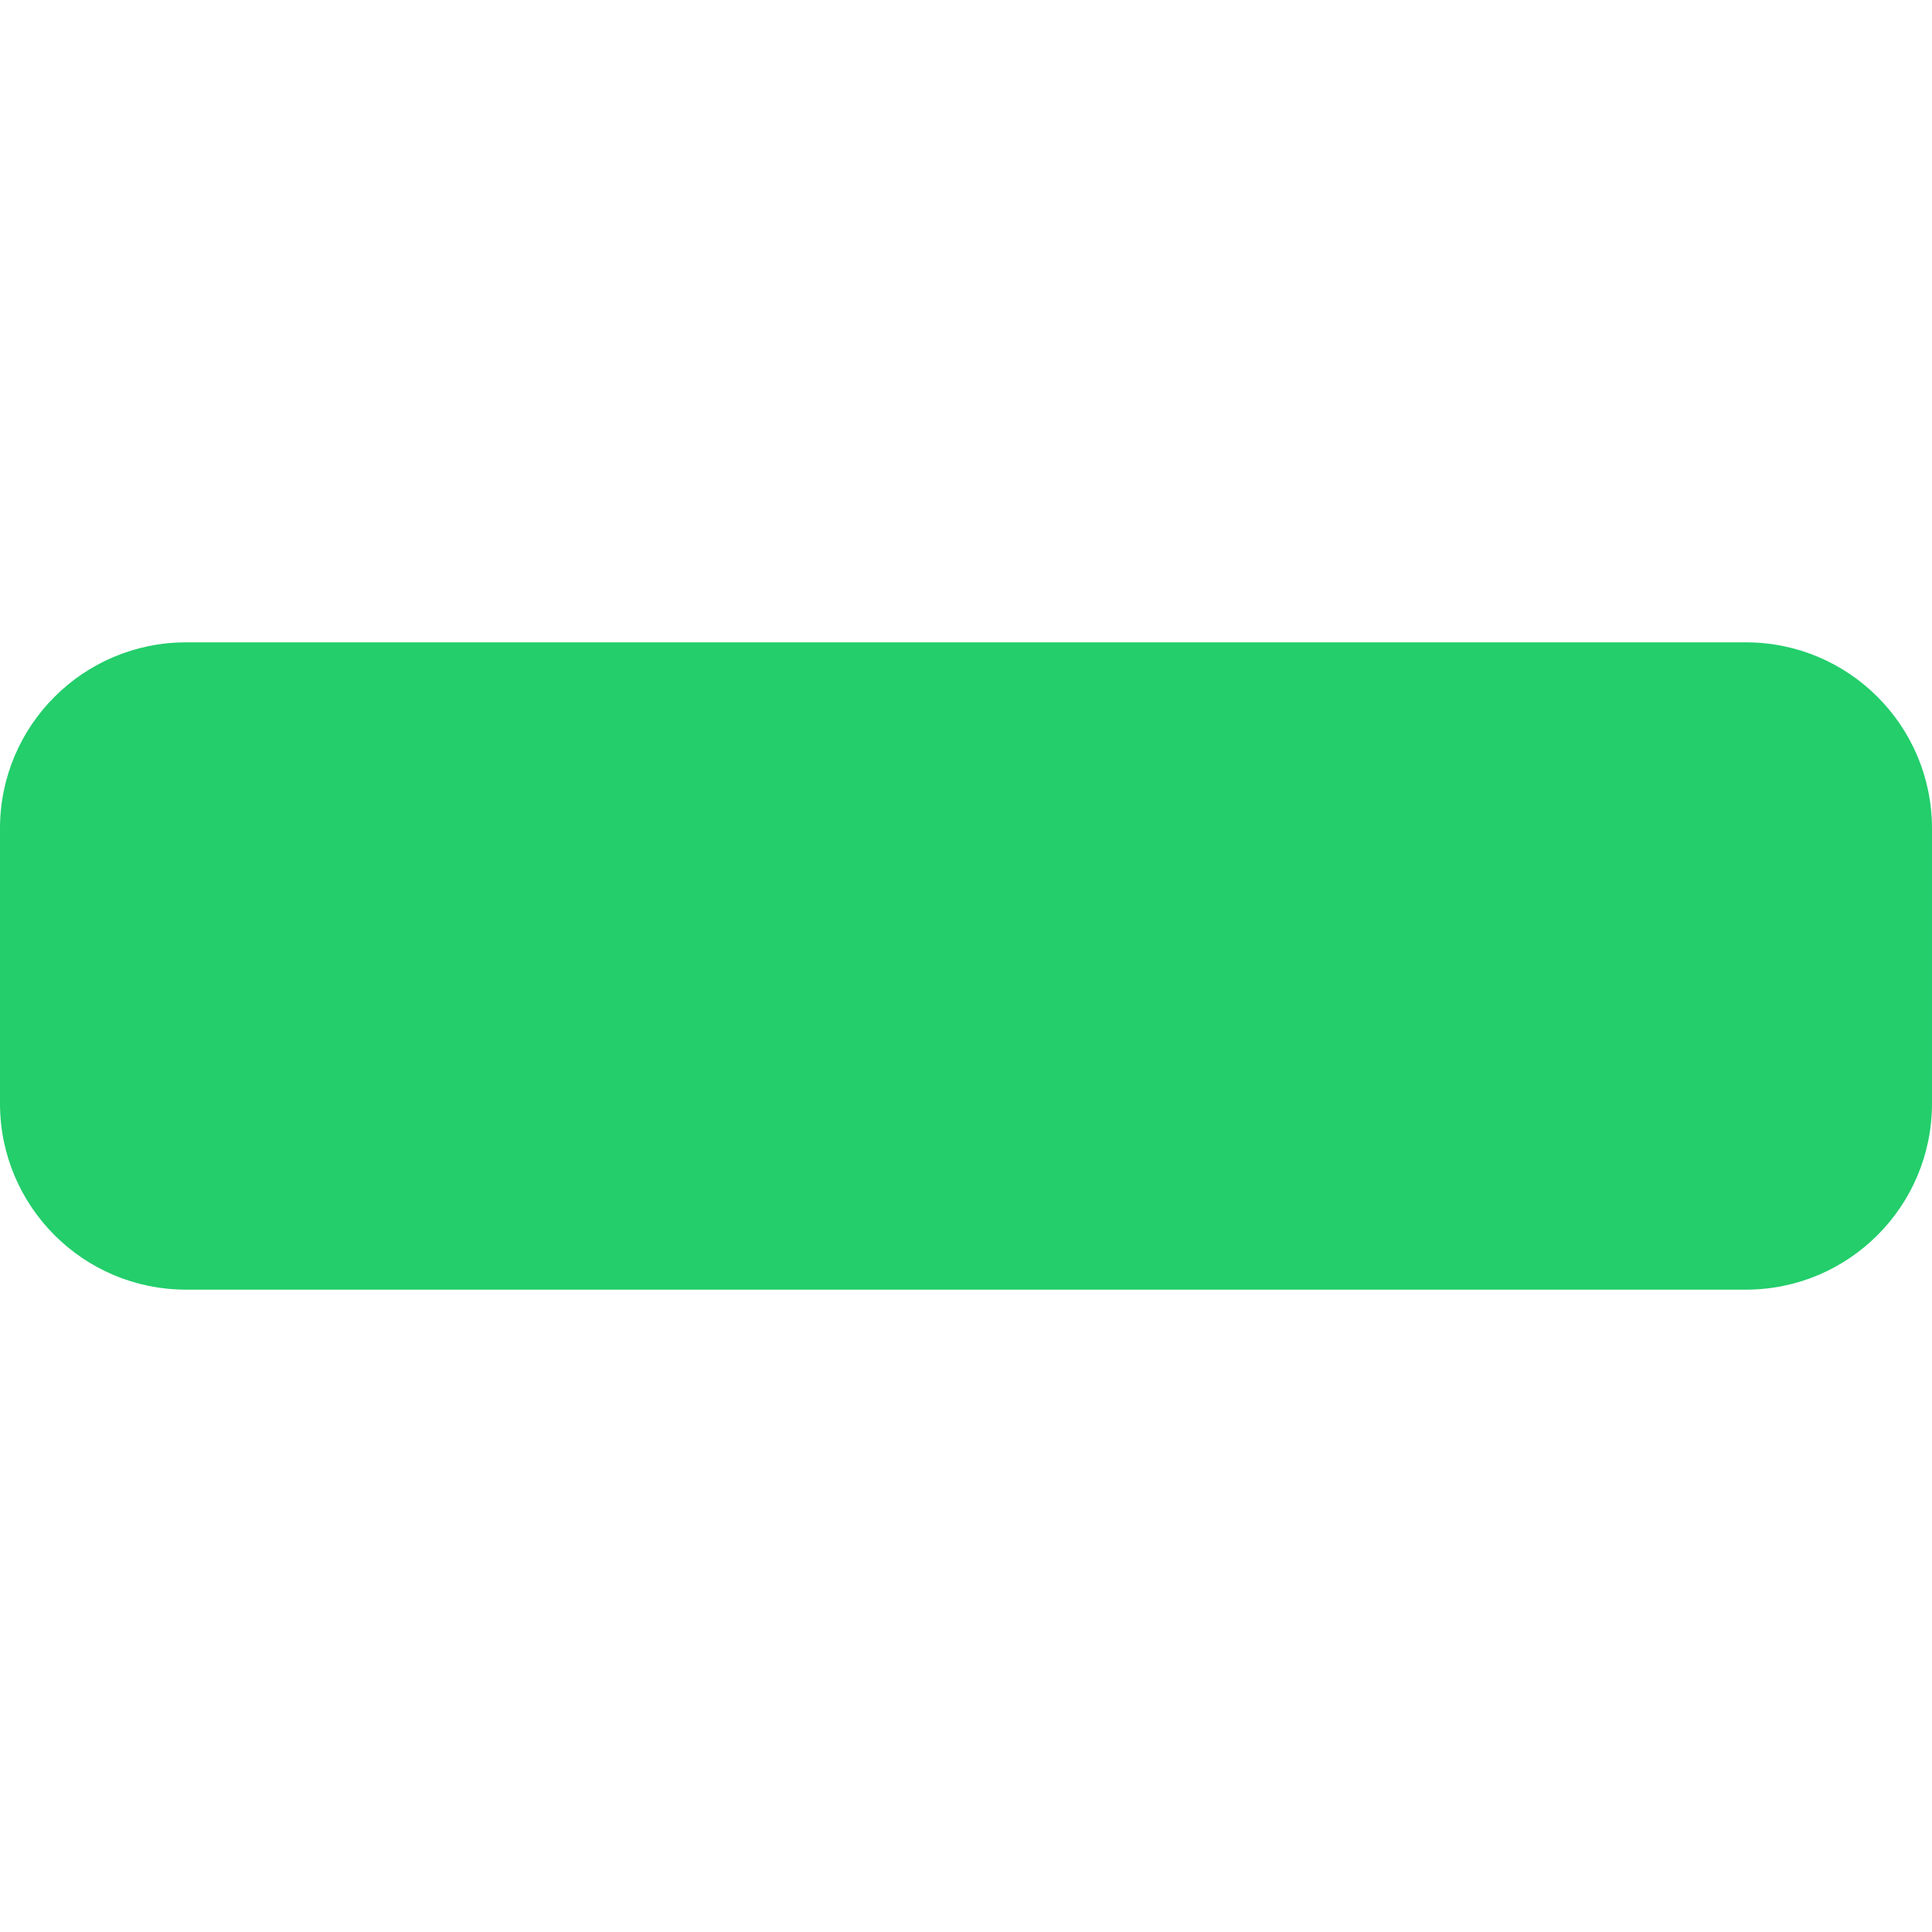
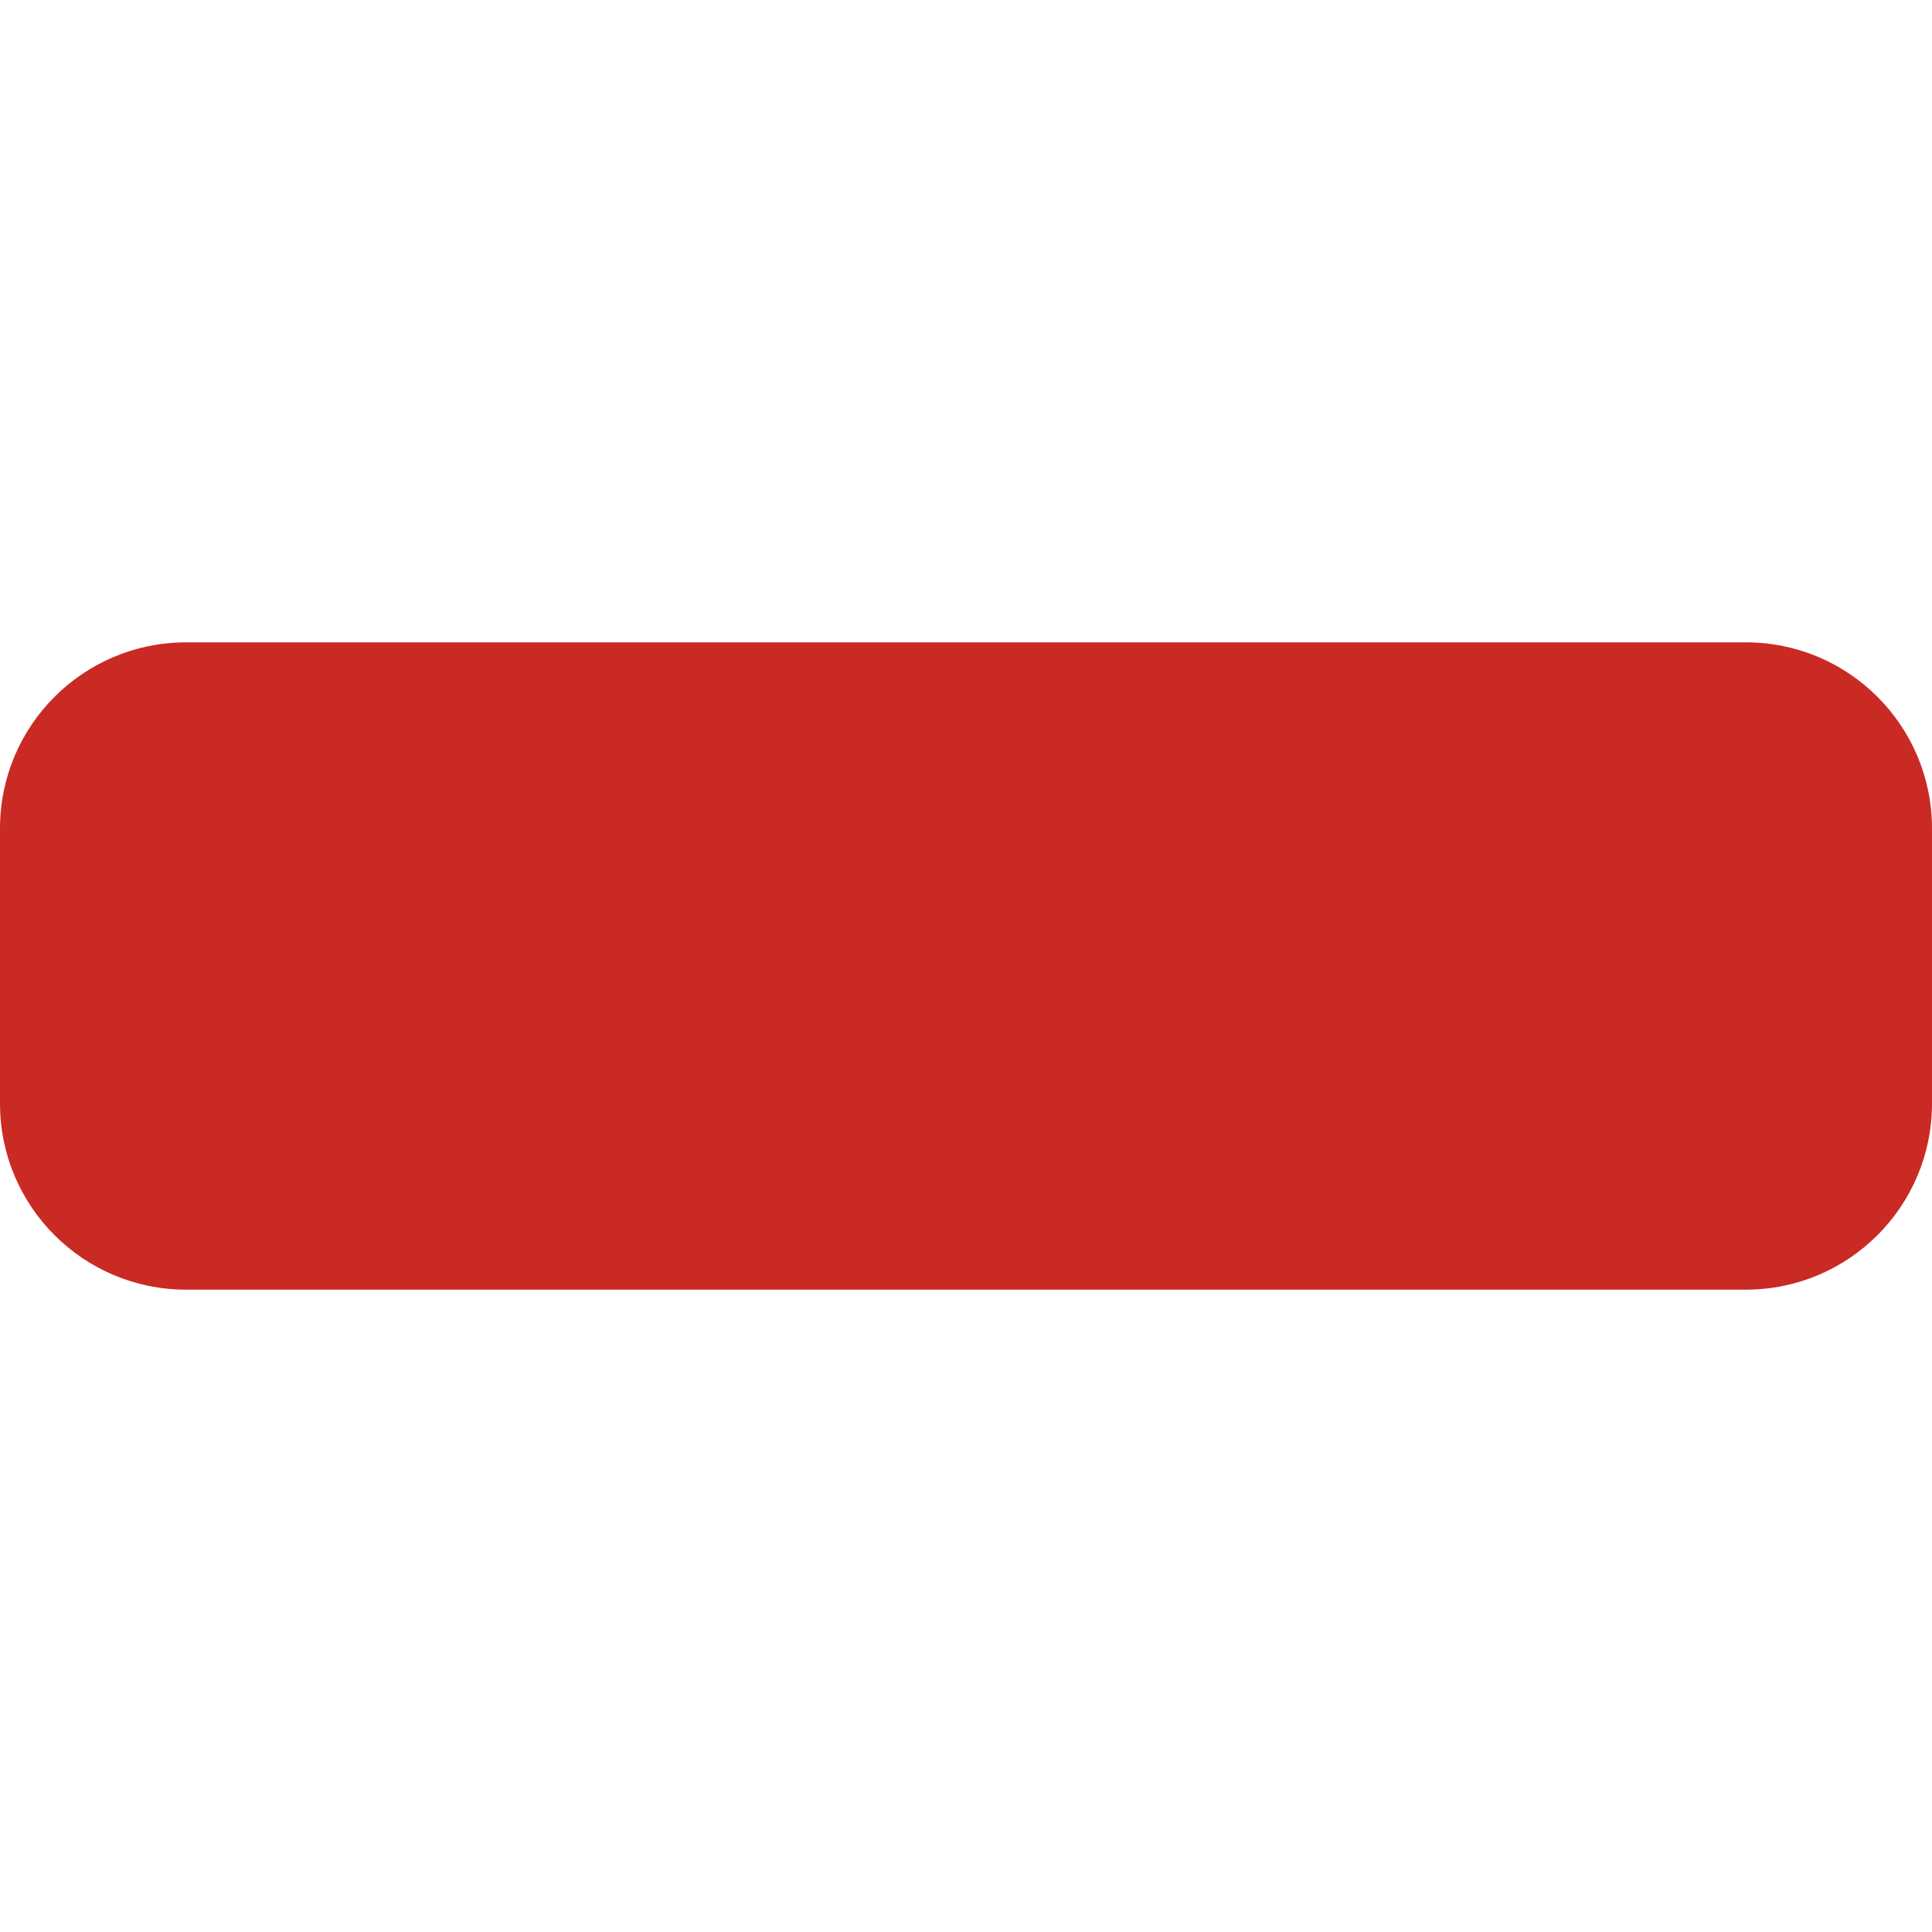
<svg xmlns="http://www.w3.org/2000/svg" version="1.1" x="0px" y="0px" viewBox="0 0 4000 4000" style="enable-background:new 0 0 4000 4000;" xml:space="preserve">
  <style type="text/css">
	.st0{display:none;}
	.st1{display:inline;fill:#E7ECED;}
- 	.st2{display:inline;fill:#23ce6b;}
- 	.st3{display:inline;fill:#424c55;}
- 	.st4{display:inline;fill:#0fa3b1;}
+ 	.st2{display:inline;fill:#ca2a24;}
+ 	.st3{display:inline;fill:#758a95;}
+ 	.st4{display:inline;fill:#334147;}
	.st5{display:inline;fill:#366DB6;}
	.st6{display:inline;fill:#F6F6F6;}
	.st7{display:inline;}
- 	.st8{fill:#23ce6b;}
+ 	.st8{fill:#ca2a24;}
</style>
  <g id="Main" class="st0">
    <path class="st1" d="M1772.9,2255.66l-158.15,158.14l158.15,158.14c26.96,26.97,26.96,70.55,0,97.51   c-13.46,13.45-31.11,20.2-48.76,20.2c-17.66,0-35.32-6.75-48.76-20.2l-206.9-206.9c-26.97-26.96-26.97-70.55,0-97.51l206.9-206.9   c26.9-26.97,70.62-26.97,97.52,0C1799.86,2185.11,1799.86,2228.69,1772.9,2255.66z" />
    <path class="st1" d="M2135.23,2156.84l-137.93,482.75c-8.62,30.34-36.2,50.06-66.27,50.06c-6.28,0-12.62-0.89-18.97-2.61   c-36.62-10.49-57.86-48.69-47.38-85.24l137.93-482.76c10.48-36.62,48.61-57.59,85.24-47.45   C2124.46,2082.08,2145.71,2120.28,2135.23,2156.84z" />
    <path class="st1" d="M2531.51,2462.55l-206.9,206.9c-13.44,13.45-31.1,20.2-48.75,20.2c-17.66,0-35.32-6.75-48.76-20.2   c-26.97-26.97-26.97-70.55,0-97.51l158.14-158.14l-158.14-158.14c-26.97-26.97-26.97-70.56,0-97.52c26.9-26.97,70.61-26.97,97.51,0   l206.9,206.9C2558.48,2392.01,2558.48,2435.59,2531.51,2462.55z" />
    <path class="st1" d="M3152.2,2206.89c-70.9,0-135.45-45.17-155.45-113.17c-20.9-70.97-49.1-112.62-83.86-176.42   c-34-62.41-20.76-140.14,29.52-190.41l111.93-111.93l-255.59-255.58l-111.93,111.93c-50.27,50.27-128,63.51-190.41,29.51   c-63.8-34.76-105.45-62.97-176.41-83.86c-67.93-19.93-113.11-84.48-113.11-155.38v-158.14H1793.1v158.14   c0,70.9-45.17,135.44-113.17,155.44c-70.97,20.9-112.62,49.11-176.42,83.86c-62.41,34-140.14,20.76-190.41-29.51l-111.93-111.93   l-255.59,255.58l111.93,111.93c50.28,50.28,63.52,128,29.52,190.42c-34.76,63.79-62.97,105.44-83.86,176.41   c-19.93,67.93-84.48,113.1-155.38,113.1H689.65v413.8H847.8c70.89,0,135.44,45.17,155.44,113.17   c20.9,70.97,49.1,112.62,83.86,176.41c34,62.42,20.76,140.14-29.52,190.42l-111.93,111.93l255.59,255.58l111.93-111.93   c50.27-50.27,128-63.51,190.41-29.51c63.8,34.76,105.45,62.97,176.42,83.86c67.93,19.93,113.1,84.48,113.1,155.38v158.14h413.79   v-158.14c0-70.9,45.18-135.45,113.18-155.45c70.96-20.89,112.61-49.1,176.41-83.86c62.41-34,140.14-20.75,190.41,29.52   l111.93,111.93l255.59-255.59l-111.93-111.92c-50.27-50.28-63.52-128-29.52-190.42c34.76-63.8,62.97-105.44,83.86-176.41   c19.93-67.93,84.49-113.1,155.38-113.1h158.14v-413.8H3152.2z M2000,3172.41c-418.98,0-758.62-339.64-758.62-758.61   c0-418.98,339.64-758.62,758.62-758.62c418.97,0,758.61,339.64,758.61,758.62C2758.61,2832.77,2418.97,3172.41,2000,3172.41z" />
    <path class="st2" d="M3999.99,653.61v173.98H0v2931.02C0,3891.93,108.07,4000,241.38,4000h3517.23   c133.31,0,241.38-108.07,241.39-241.39V655.17C4000,654.65,4000,654.13,3999.99,653.61z M3310.34,2620.69H3152.2   c-70.89,0-135.45,45.17-155.38,113.1c-20.89,70.97-49.1,112.61-83.86,176.41c-34,62.42-20.75,140.14,29.52,190.42l111.93,111.92   l-255.59,255.59l-111.93-111.93c-50.27-50.27-128-63.52-190.41-29.52c-63.8,34.76-105.45,62.97-176.41,83.86   c-68,20-113.18,84.55-113.18,155.45v158.14H1793.1v-158.14c0-70.9-45.17-135.45-113.1-155.38   c-70.97-20.89-112.62-49.1-176.42-83.86c-62.41-34-140.14-20.76-190.41,29.51l-111.93,111.93l-255.59-255.58l111.93-111.93   c50.28-50.28,63.52-128,29.52-190.42c-34.76-63.79-62.96-105.44-83.86-176.41c-20-68-84.55-113.17-155.44-113.17H689.65v-413.8   h158.14c70.9,0,135.45-45.17,155.38-113.1c20.89-70.97,49.1-112.62,83.86-176.41c34-62.42,20.76-140.14-29.52-190.42   l-111.93-111.93l255.59-255.58l111.93,111.93c50.27,50.27,128,63.51,190.41,29.51c63.8-34.75,105.45-62.96,176.42-83.86   c68-20,113.17-84.54,113.17-155.44v-158.14h413.79v158.14c0,70.9,45.18,135.45,113.11,155.38c70.96,20.89,112.61,49.1,176.41,83.86   c62.41,34,140.14,20.76,190.41-29.51l111.93-111.93l255.59,255.58l-111.93,111.93c-50.28,50.27-63.52,128-29.52,190.41   c34.76,63.8,62.96,105.45,83.86,176.42c20,68,84.55,113.17,155.45,113.17h158.14V2620.69z" />
    <path class="st3" d="M3758.62,0H241.38C108.07,0,0,108.07,0,241.39v586.2h3999.99v-586.2C3999.99,108.07,3891.92,0,3758.62,0z    M551.72,551.72H275.86V275.86h275.86V551.72z M1103.44,551.72H827.58V275.86h275.86V551.72z M1655.17,551.72h-275.86V275.86   h275.86V551.72z" />
    <rect x="275.86" y="275.86" class="st4" width="275.86" height="275.86" />
    <rect x="827.58" y="275.86" class="st4" width="275.86" height="275.86" />
    <rect x="1379.31" y="275.86" class="st4" width="275.86" height="275.86" />
    <path class="st5" d="M1772.9,2255.66l-158.15,158.14l158.15,158.14c26.96,26.97,26.96,70.55,0,97.51   c-13.46,13.45-31.11,20.2-48.76,20.2c-17.66,0-35.32-6.75-48.76-20.2l-206.9-206.9c-26.97-26.96-26.97-70.55,0-97.51l206.9-206.9   c26.9-26.97,70.62-26.97,97.52,0C1799.86,2185.11,1799.86,2228.69,1772.9,2255.66z" />
    <path class="st5" d="M2135.23,2156.84l-137.93,482.75c-8.62,30.34-36.2,50.06-66.27,50.06c-6.28,0-12.62-0.89-18.97-2.61   c-36.62-10.49-57.86-48.69-47.38-85.24l137.93-482.76c10.48-36.62,48.61-57.59,85.24-47.45   C2124.46,2082.08,2145.71,2120.28,2135.23,2156.84z" />
    <path class="st5" d="M2531.51,2365.04c26.97,26.97,26.97,70.55,0,97.51l-206.9,206.9c-13.44,13.45-31.1,20.2-48.75,20.2   c-17.66,0-35.32-6.75-48.76-20.2c-26.97-26.97-26.97-70.55,0-97.51l158.14-158.14l-158.14-158.14c-26.97-26.97-26.97-70.56,0-97.52   c26.9-26.97,70.61-26.97,97.51,0L2531.51,2365.04z" />
    <path class="st6" d="M3152.2,2206.89c-70.9,0-135.45-45.17-155.45-113.17c-20.9-70.97-49.1-112.62-83.86-176.42   c-34-62.41-20.76-140.14,29.52-190.41l111.93-111.93l-255.59-255.58l-111.93,111.93c-50.27,50.27-128,63.51-190.41,29.51   c-63.8-34.76-105.45-62.97-176.41-83.86c-67.93-19.93-113.11-84.48-113.11-155.38v-158.14H1793.1v158.14   c0,70.9-45.17,135.44-113.17,155.44c-70.97,20.9-112.62,49.11-176.42,83.86c-62.41,34-140.14,20.76-190.41-29.51l-111.93-111.93   l-255.59,255.58l111.93,111.93c50.28,50.28,63.52,128,29.52,190.42c-34.76,63.79-62.97,105.44-83.86,176.41   c-19.93,67.93-84.48,113.1-155.38,113.1H689.65v413.8H847.8c70.89,0,135.44,45.17,155.44,113.17   c20.9,70.97,49.1,112.62,83.86,176.41c34,62.42,20.76,140.14-29.52,190.42l-111.93,111.93l255.59,255.58l111.93-111.93   c50.27-50.27,128-63.51,190.41-29.51c63.8,34.76,105.45,62.97,176.42,83.86c67.93,19.93,113.1,84.48,113.1,155.38v158.14h413.79   v-158.14c0-70.9,45.18-135.45,113.18-155.45c70.96-20.89,112.61-49.1,176.41-83.86c62.41-34,140.14-20.75,190.41,29.52   l111.93,111.93l255.59-255.59l-111.93-111.92c-50.27-50.28-63.52-128-29.52-190.42c34.76-63.8,62.97-105.44,83.86-176.41   c19.93-67.93,84.49-113.1,155.38-113.1h158.14v-413.8H3152.2z M2000,3172.41c-418.98,0-758.62-339.64-758.62-758.61   c0-418.98,339.64-758.62,758.62-758.62c418.97,0,758.61,339.64,758.61,758.62C2758.61,2832.77,2418.97,3172.41,2000,3172.41z" />
    <path class="st3" d="M2000,1655.18c-418.98,0-758.62,339.64-758.62,758.62c0,418.97,339.64,758.61,758.62,758.61   c418.97,0,758.61-339.64,758.61-758.61C2758.61,1994.82,2418.97,1655.18,2000,1655.18z M1772.9,2571.94   c26.96,26.97,26.96,70.55,0,97.51c-13.46,13.45-31.11,20.2-48.76,20.2c-17.66,0-35.32-6.75-48.76-20.2l-206.9-206.9   c-26.97-26.96-26.97-70.55,0-97.51l206.9-206.9c26.9-26.97,70.62-26.97,97.52,0c26.96,26.97,26.96,70.55,0,97.52l-158.15,158.14   L1772.9,2571.94z M2135.23,2156.84l-137.93,482.75c-8.62,30.34-36.2,50.06-66.27,50.06c-6.28,0-12.62-0.89-18.97-2.61   c-36.62-10.49-57.86-48.69-47.38-85.24l137.93-482.76c10.48-36.62,48.61-57.59,85.24-47.45   C2124.46,2082.08,2145.71,2120.28,2135.23,2156.84z M2531.51,2462.55l-206.9,206.9c-13.44,13.45-31.1,20.2-48.75,20.2   c-17.66,0-35.32-6.75-48.76-20.2c-26.97-26.97-26.97-70.55,0-97.51l158.14-158.14l-158.14-158.14c-26.97-26.97-26.97-70.56,0-97.52   c26.9-26.97,70.61-26.97,97.51,0l206.9,206.9C2558.48,2392.01,2558.48,2435.59,2531.51,2462.55z" />
    <path class="st4" d="M1772.9,2255.66l-158.15,158.14l158.15,158.14c26.96,26.97,26.96,70.55,0,97.51   c-13.46,13.45-31.11,20.2-48.76,20.2c-17.66,0-35.32-6.75-48.76-20.2l-206.9-206.9c-26.97-26.96-26.97-70.55,0-97.51l206.9-206.9   c26.9-26.97,70.62-26.97,97.52,0C1799.86,2185.11,1799.86,2228.69,1772.9,2255.66z" />
    <path class="st4" d="M2135.23,2156.84l-137.93,482.75c-8.62,30.34-36.2,50.06-66.27,50.06c-6.28,0-12.62-0.89-18.97-2.61   c-36.62-10.49-57.86-48.69-47.38-85.24l137.93-482.76c10.48-36.62,48.61-57.59,85.24-47.45   C2124.46,2082.08,2145.71,2120.28,2135.23,2156.84z" />
    <path class="st4" d="M2531.51,2462.55l-206.9,206.9c-13.44,13.45-31.1,20.2-48.75,20.2c-17.66,0-35.32-6.75-48.76-20.2   c-26.97-26.97-26.97-70.55,0-97.51l158.14-158.14l-158.14-158.14c-26.97-26.97-26.97-70.56,0-97.52c26.9-26.97,70.61-26.97,97.51,0   l206.9,206.9C2558.48,2392.01,2558.48,2435.59,2531.51,2462.55z" />
  </g>
  <g id="Quitter" class="st0">
    <g class="st7">
      <path class="st8" d="M3887.46,1174.77c70.65-66,111.26-158.28,112.52-254.96c1.01-96.8-37.84-189.83-107.11-257.47l-480.5-469.81    c-67.26-65.75-157.9-102.08-252.19-100.95c-94.04,1.13-183.67,39.48-249.17,106.86l-904.79,927.42l-892.1-929.31    c-70.28-73.29-166.58-115.54-268.03-117.55c-101.45-2.14-199.64,36.33-272.68,106.61l-464.53,446.3    C38.97,698.92-0.25,791.45,0,888.38c0.25,96.8,39.98,189.21,110.13,255.96l973.81,926.29l-862.18,883.55    c-131.5,134.64-134.64,348.74-7.29,487.66l335.67,364.71c63.99,69.9,153.12,110.76,247.67,114.28    c94.41,3.52,186.44-30.68,255.46-95.42l945.65-884.43l922.65,877.51c68.52,65.25,159.91,100.2,254.45,97.05    c94.54-2.64,183.93-43.25,248.8-112.52l338.31-361.69c128.48-137.91,127.48-352.01-2.89-487.79l-839.8-875.5L3887.46,1174.77z" />
    </g>
  </g>
  <g id="Reduire">
    <path class="st8" d="M0,2284.82v-569.64c0-212.78,172.49-385.26,385.26-385.26h3229.47c212.78,0,385.26,172.49,385.26,385.26   v569.64c0,212.78-172.49,385.26-385.26,385.26H385.26C172.49,2670.08,0,2497.59,0,2284.82z" />
  </g>
  <g id="Agrandir" class="st0">
    <g class="st7">
      <path class="st8" d="M3300,700v2600H700V700H3300 M3614.73,0H385.27C172.49,0,0,172.49,0,385.27v3229.47    C0,3827.51,172.49,4000,385.27,4000h3229.47c212.78,0,385.27-172.49,385.27-385.27V385.27C4000,172.49,3827.51,0,3614.73,0    L3614.73,0z" />
    </g>
  </g>
</svg>
